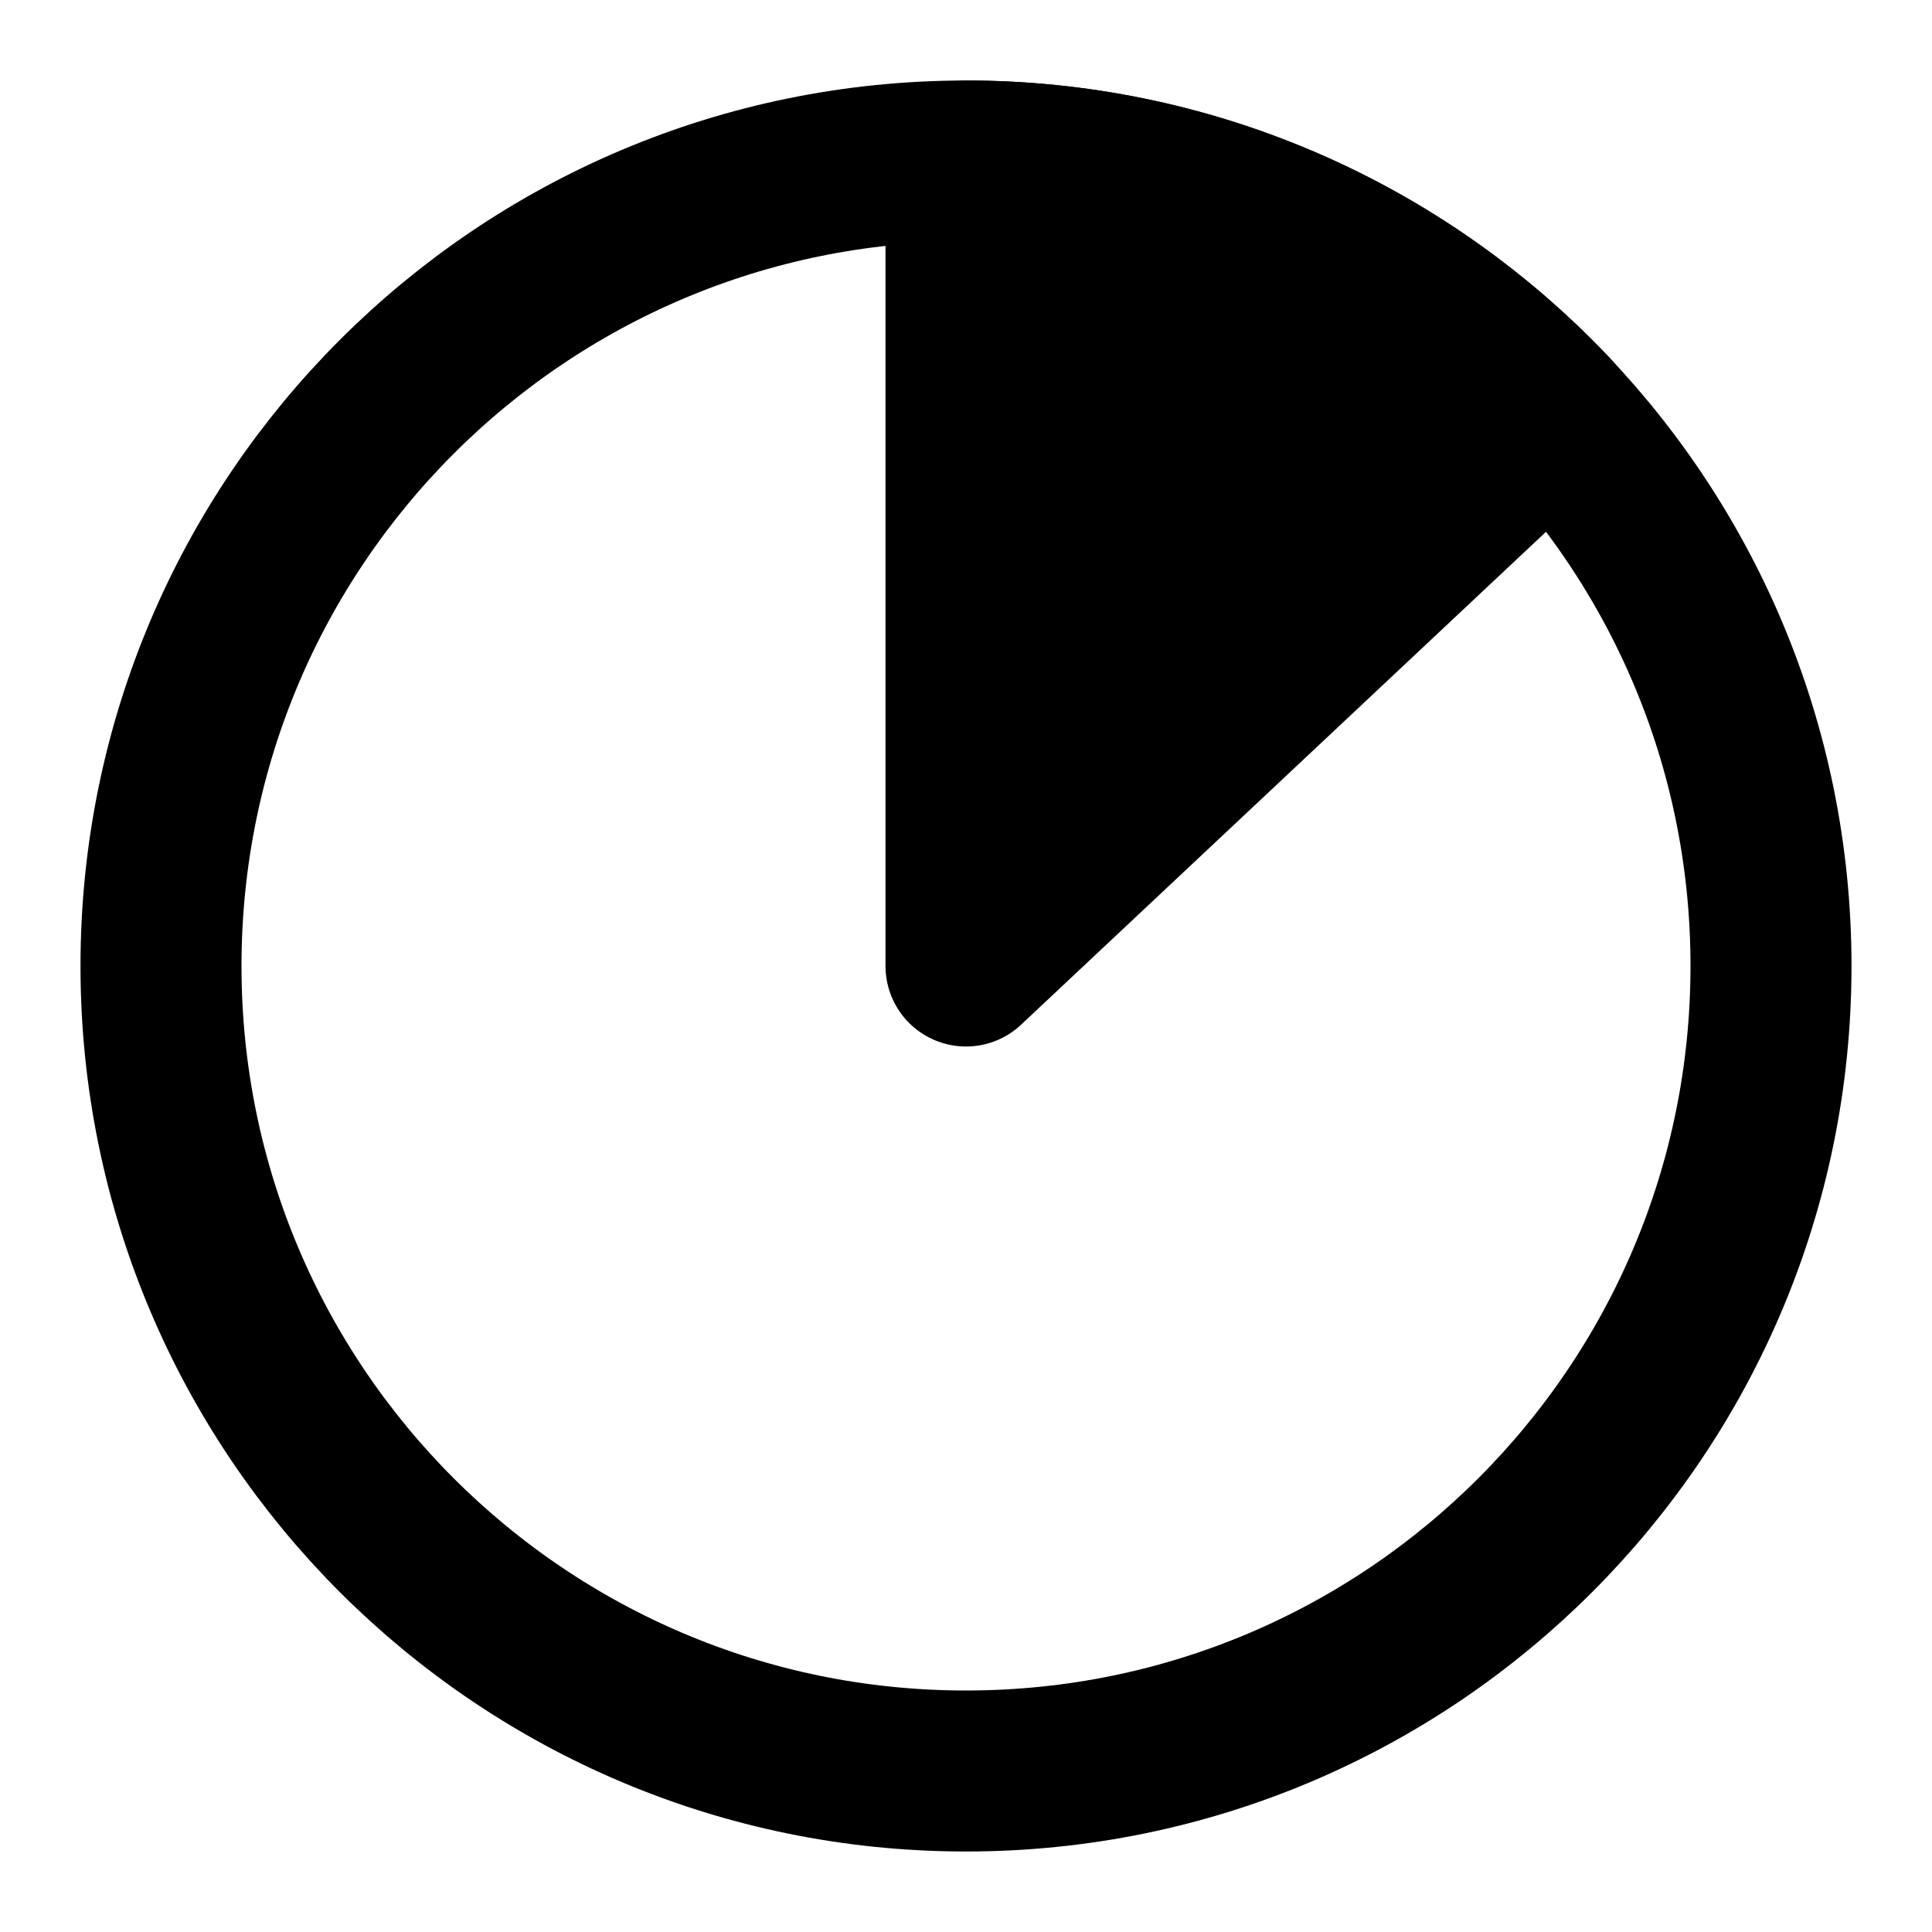
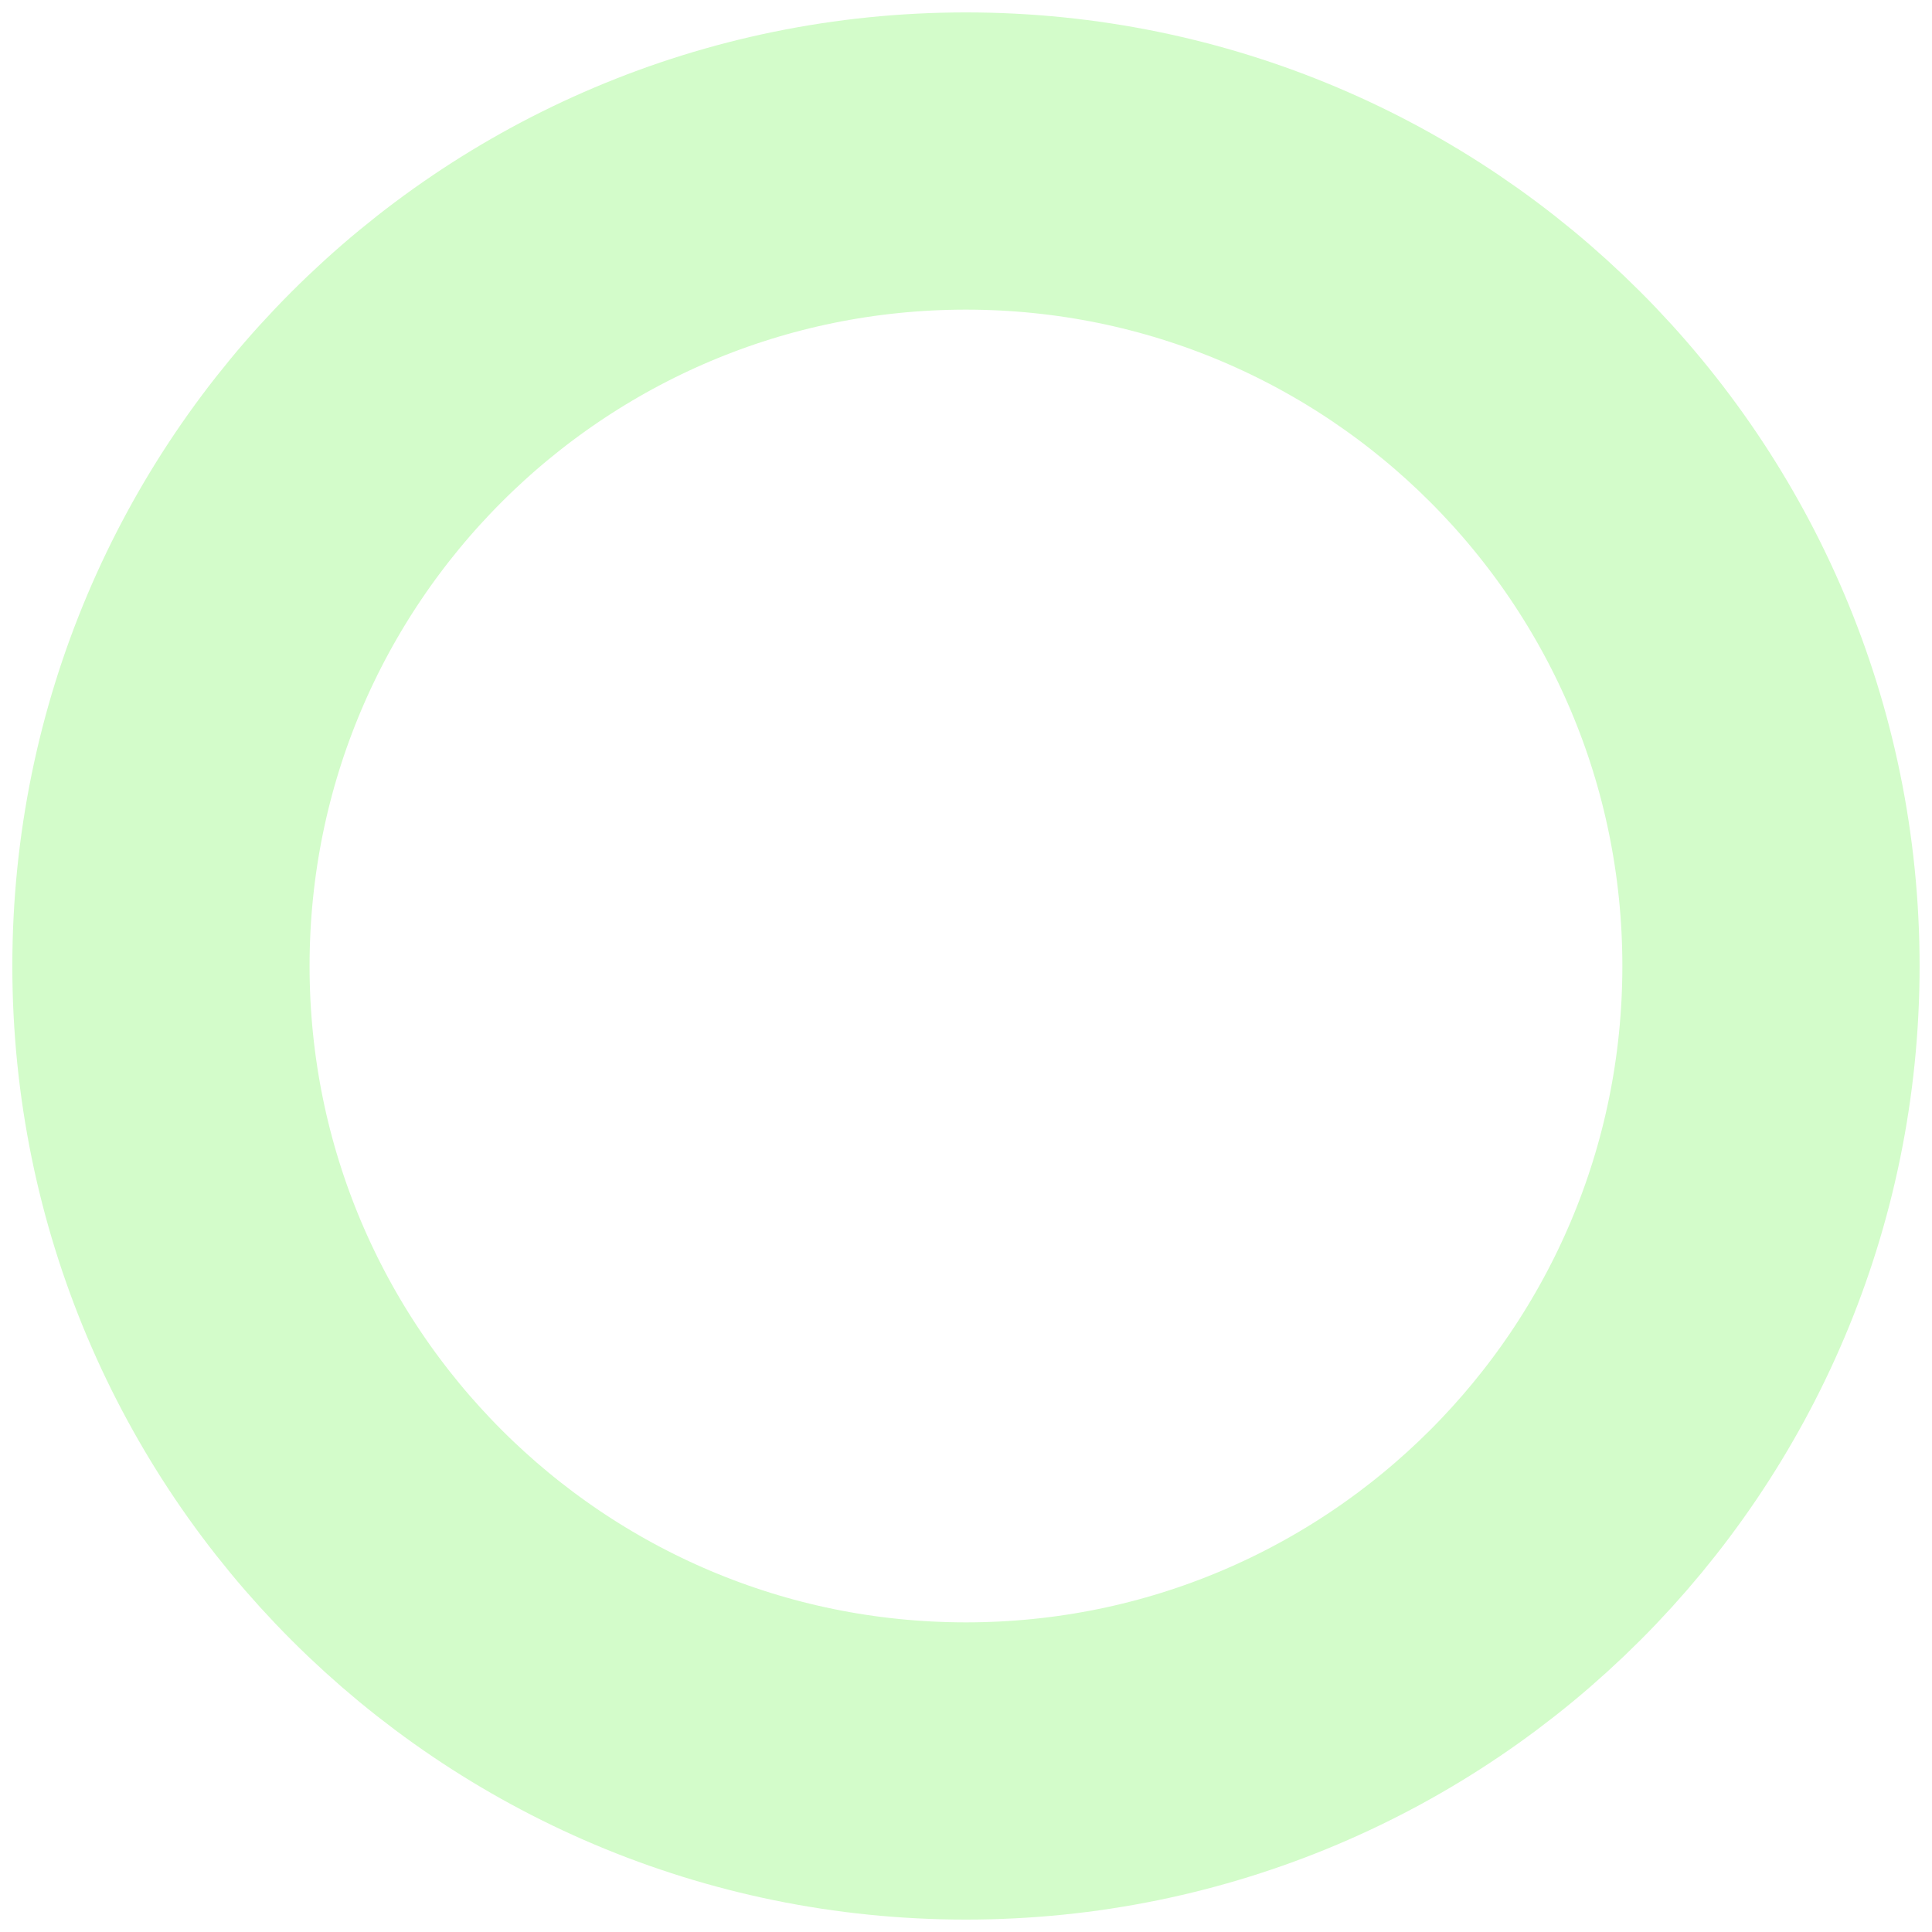
- <svg xmlns="http://www.w3.org/2000/svg" width="36" height="36" viewBox="0 0 36 36" fill="none">
-   <path d="M18 33C26.284 33 33 26.284 33 18C33 9.716 26.284 3 18 3C9.716 3 3 9.716 3 18C3 26.284 9.716 33 18 33Z" stroke="black" stroke-width="3" stroke-linecap="round" stroke-linejoin="round" />
-   <path d="M18 3C20.049 3 22.077 3.42 23.958 4.234C25.838 5.048 27.532 6.239 28.935 7.732L18 18V3Z" fill="black" stroke="black" stroke-width="3" stroke-linecap="round" stroke-linejoin="round" />
+ <svg xmlns="http://www.w3.org/2000/svg" width="26" height="26" viewBox="0 0 26 26" fill="none">
+   <path d="M12.999 23.833C18.982 23.833 23.833 18.983 23.833 13C23.833 7.017 18.982 2.167 12.999 2.167C7.016 2.167 2.166 7.017 2.166 13C2.166 18.983 7.016 23.833 12.999 23.833Z" stroke="#D3FCCA" stroke-width="4" stroke-linecap="round" stroke-linejoin="round" />
</svg>
